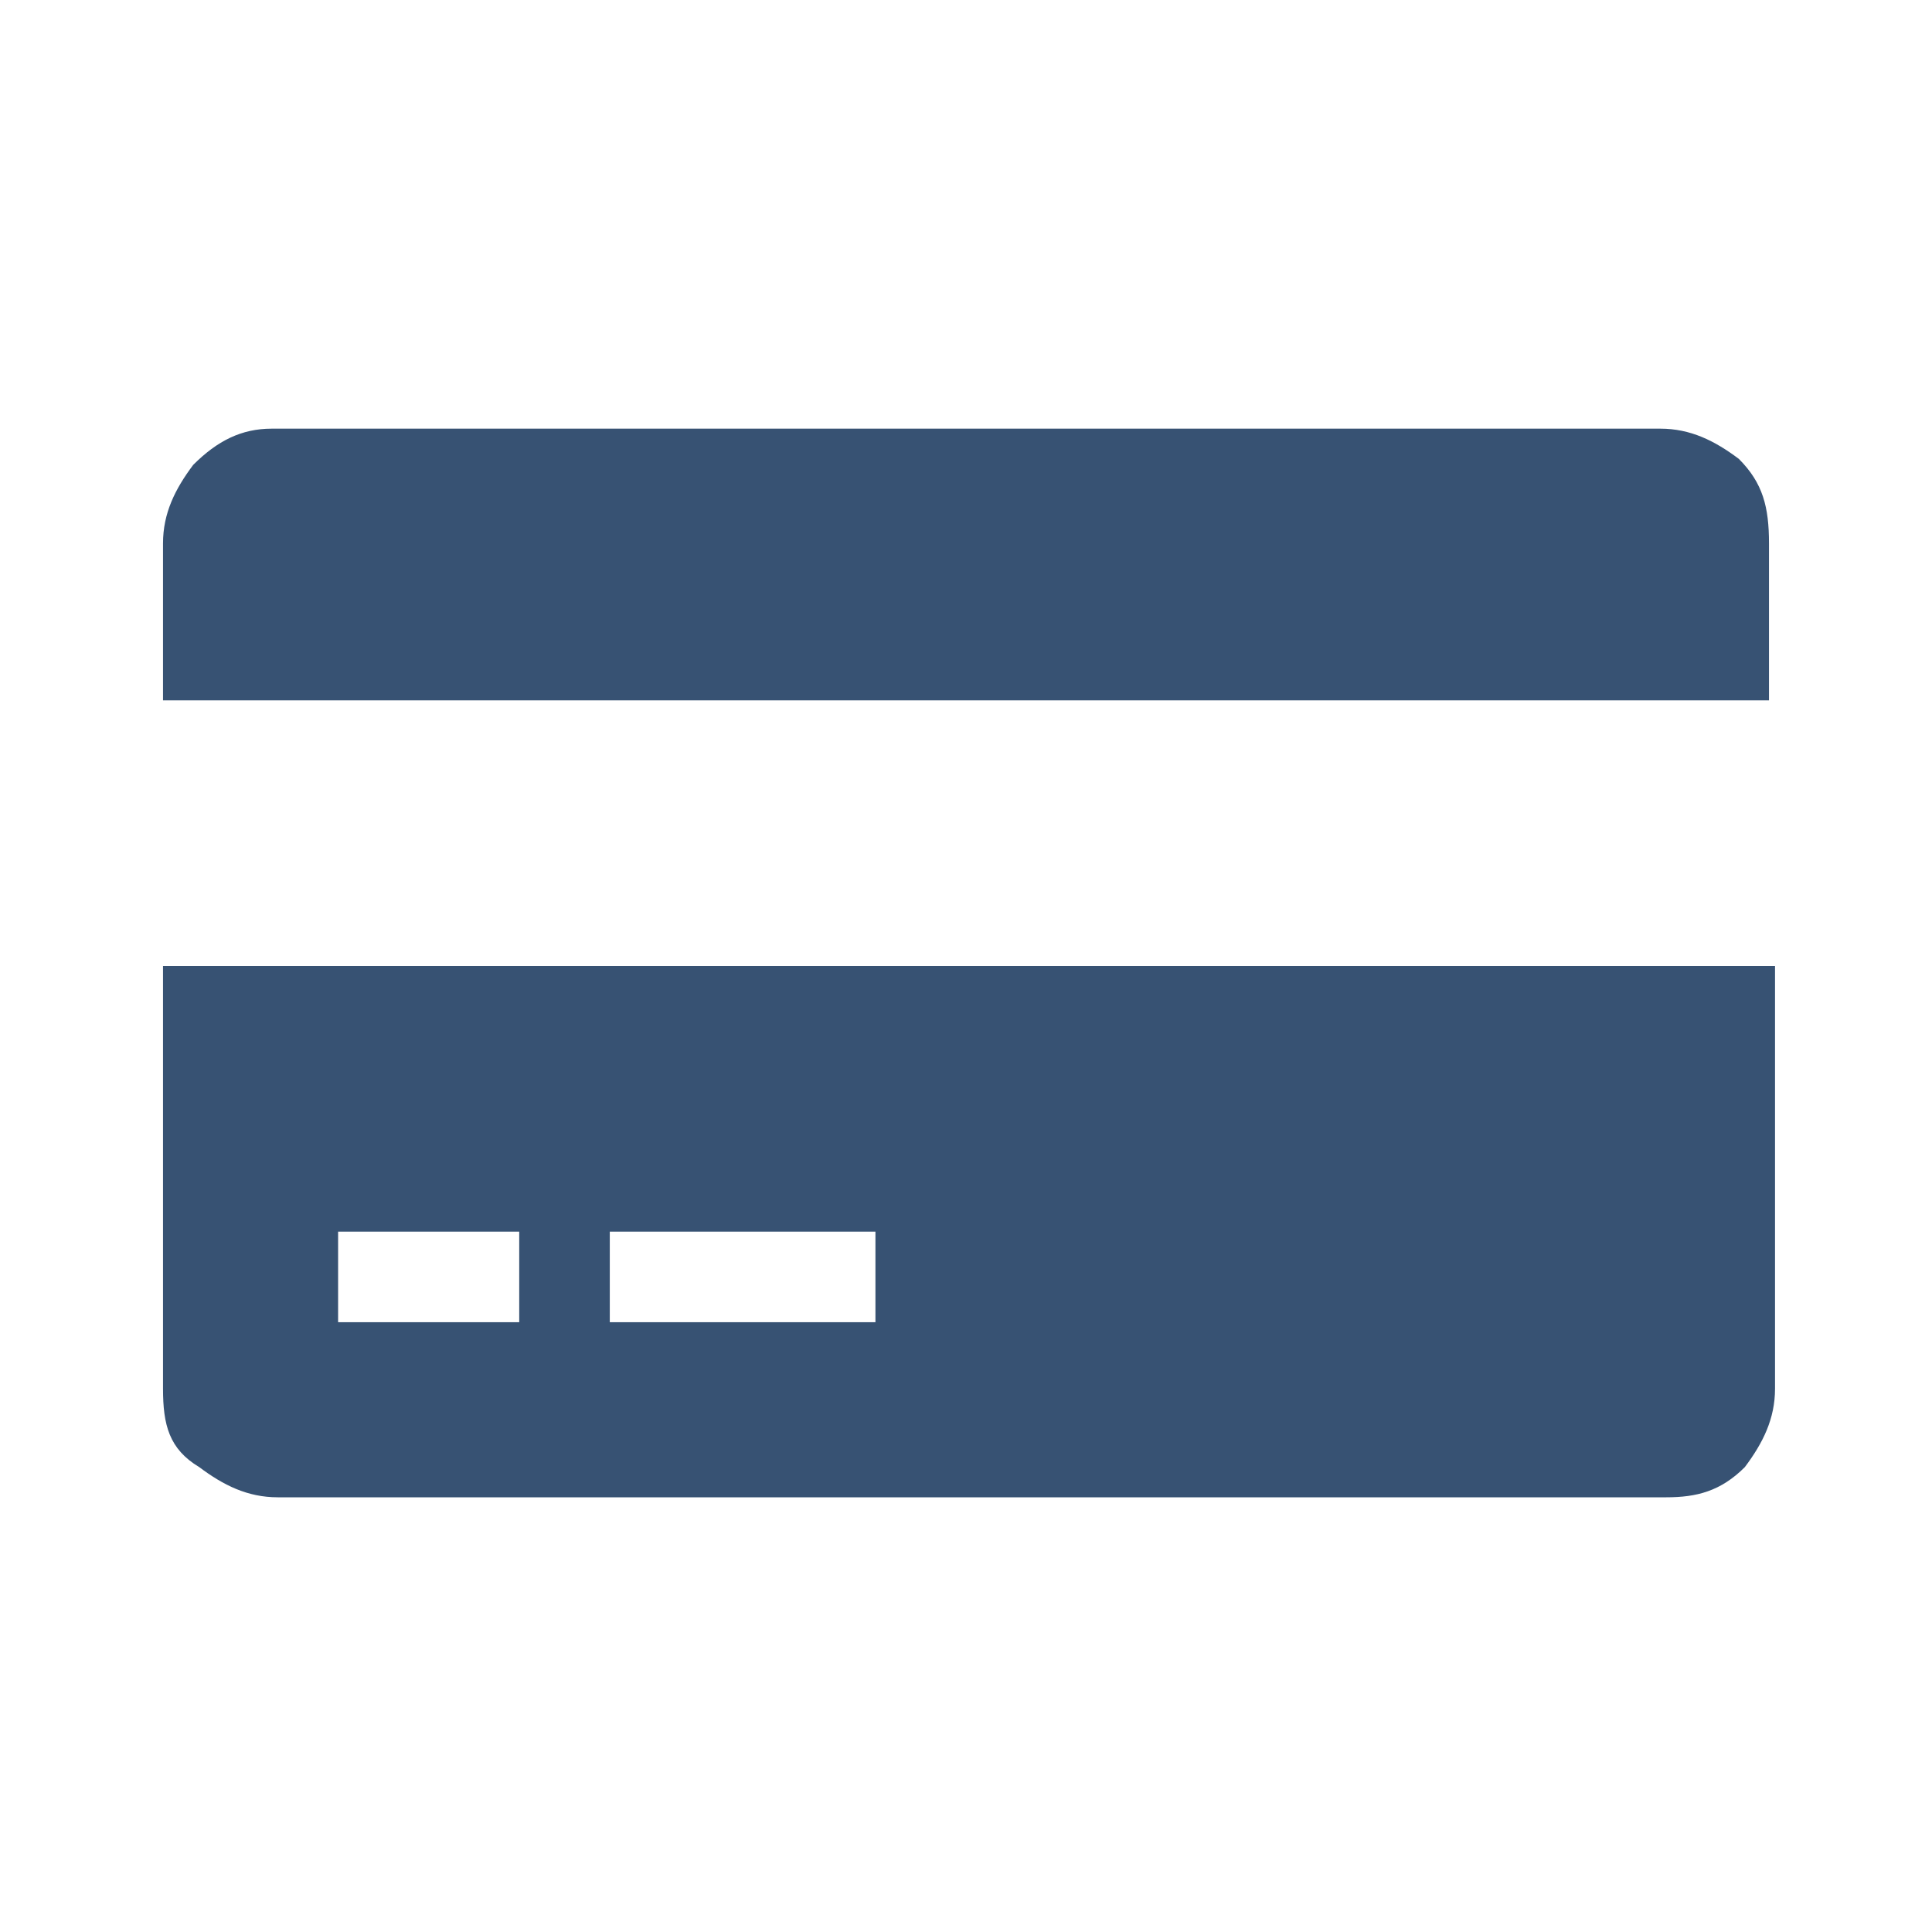
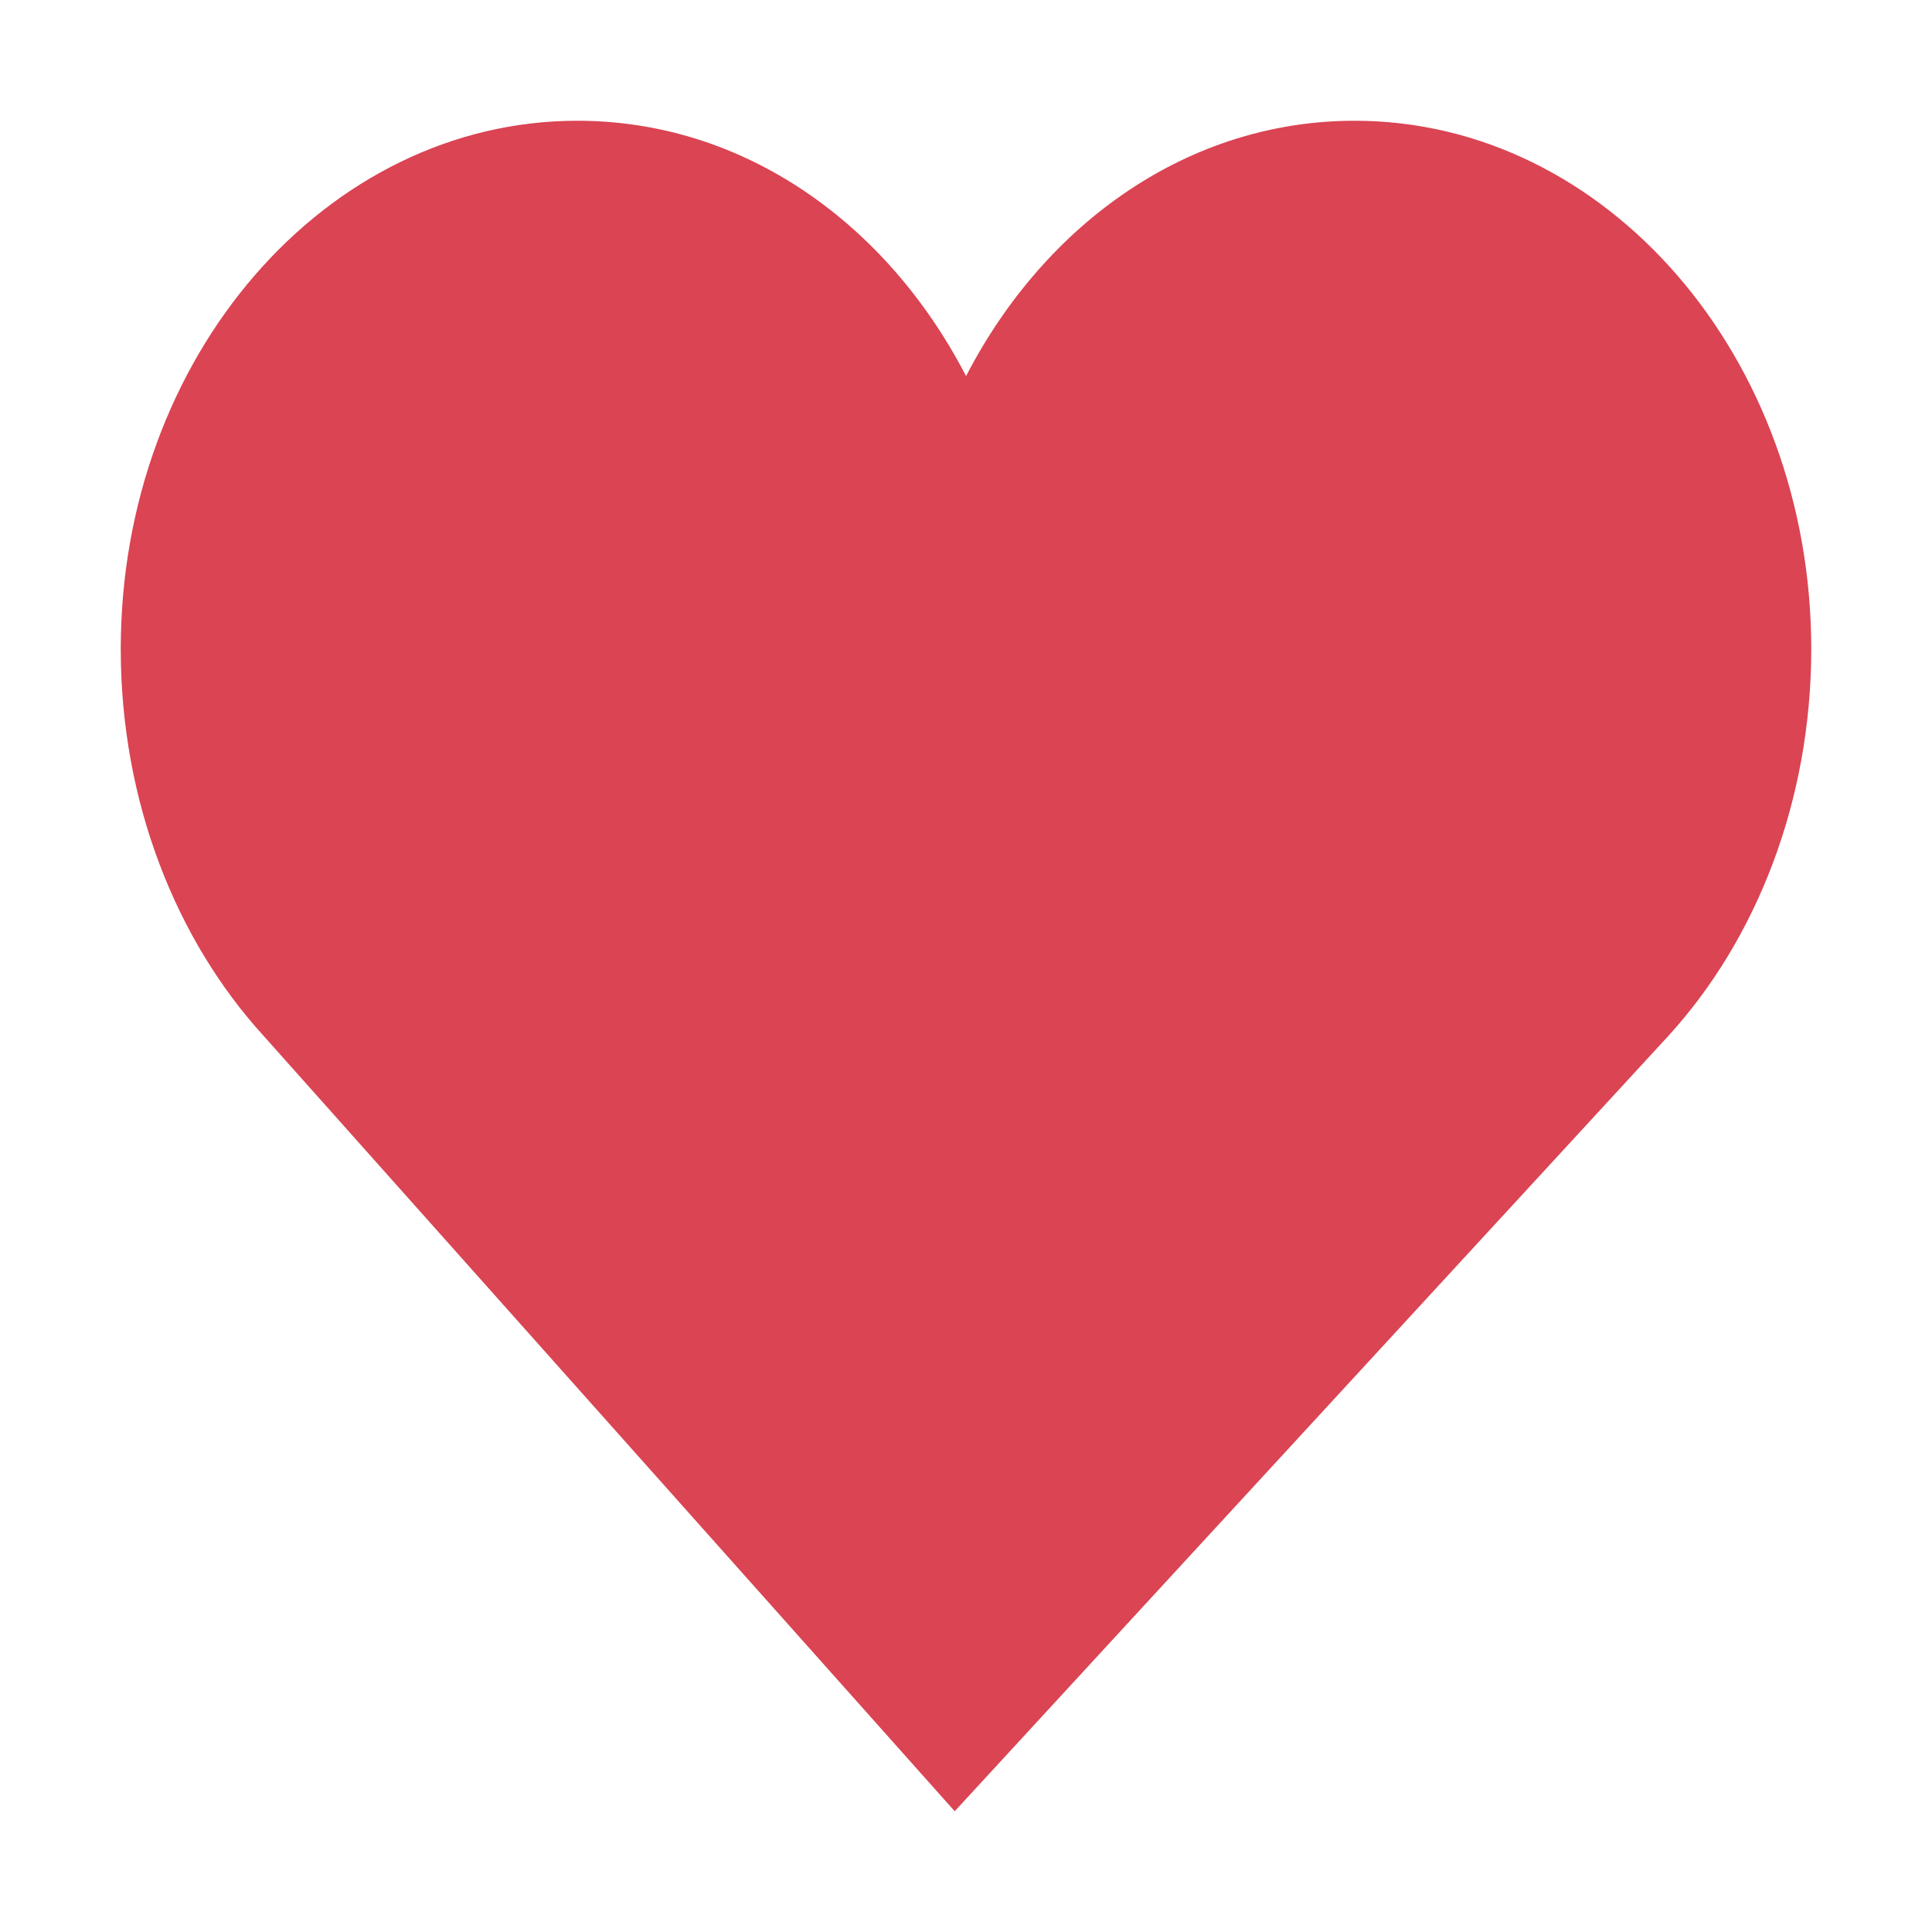
<svg xmlns="http://www.w3.org/2000/svg" viewBox="0 0 32 32">
-   <path fill="#375273" d="M27.5 7.1c.5 0 .9.2 1.3.5.4.4.5.8.5 1.4v2.6H2.7V9c0-.5.2-.9.5-1.3.4-.4.8-.6 1.3-.6h23zM2.7 23v-7h26.7v7c0 .5-.2.9-.5 1.3-.4.4-.8.5-1.3.5h-23c-.5 0-.9-.2-1.3-.5-.5-.3-.6-.7-.6-1.3zm2.9-2.6v1.5h3v-1.5h-3zm4.5 0v1.5h4.4v-1.5h-4.4z" />
+   <path d="m9.563 2c-4.164 0-7.563 3.908-7.563 8.75 0 2.519.911 4.818 2.375 6.417l11.438 12.833 11.812-12.833c1.464-1.599 2.375-3.897 2.375-6.417 0-4.842-3.399-8.75-7.562-8.75-2.743 0-5.119 1.683-6.437 4.229-1.319-2.546-3.695-4.229-6.438-4.229z" fill="#da4453" stroke-width="2.16" />
</svg>
